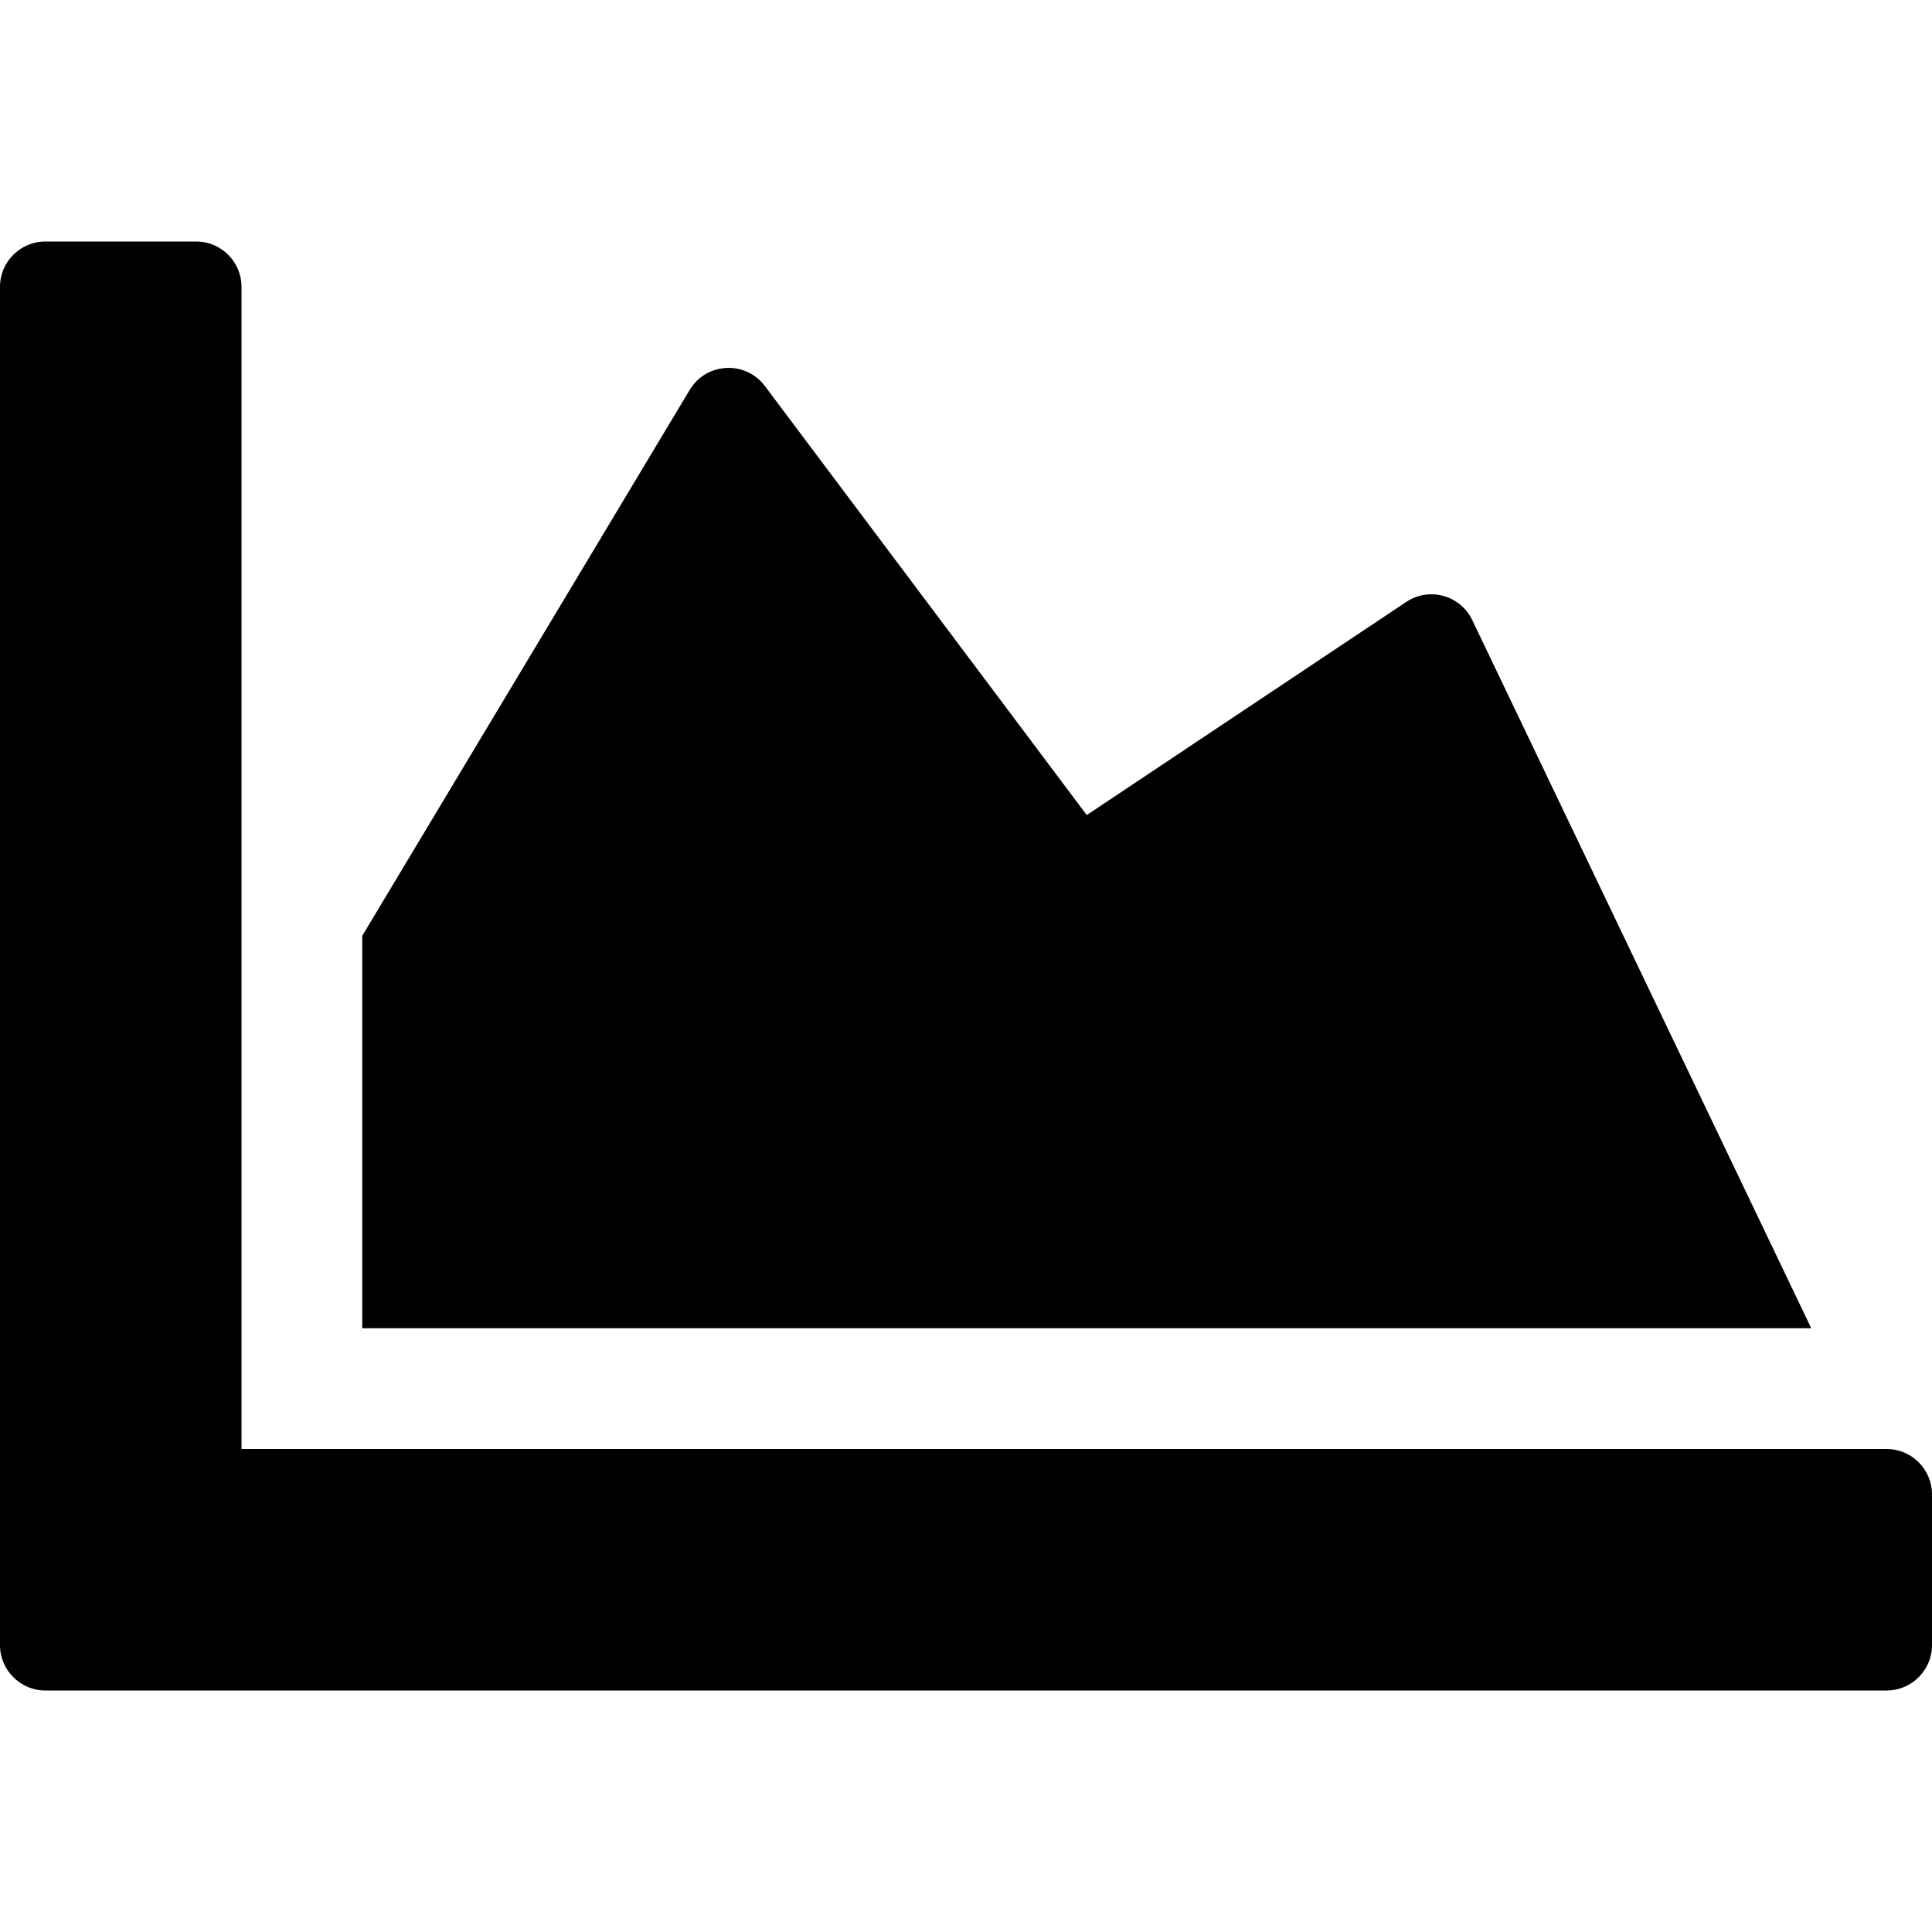
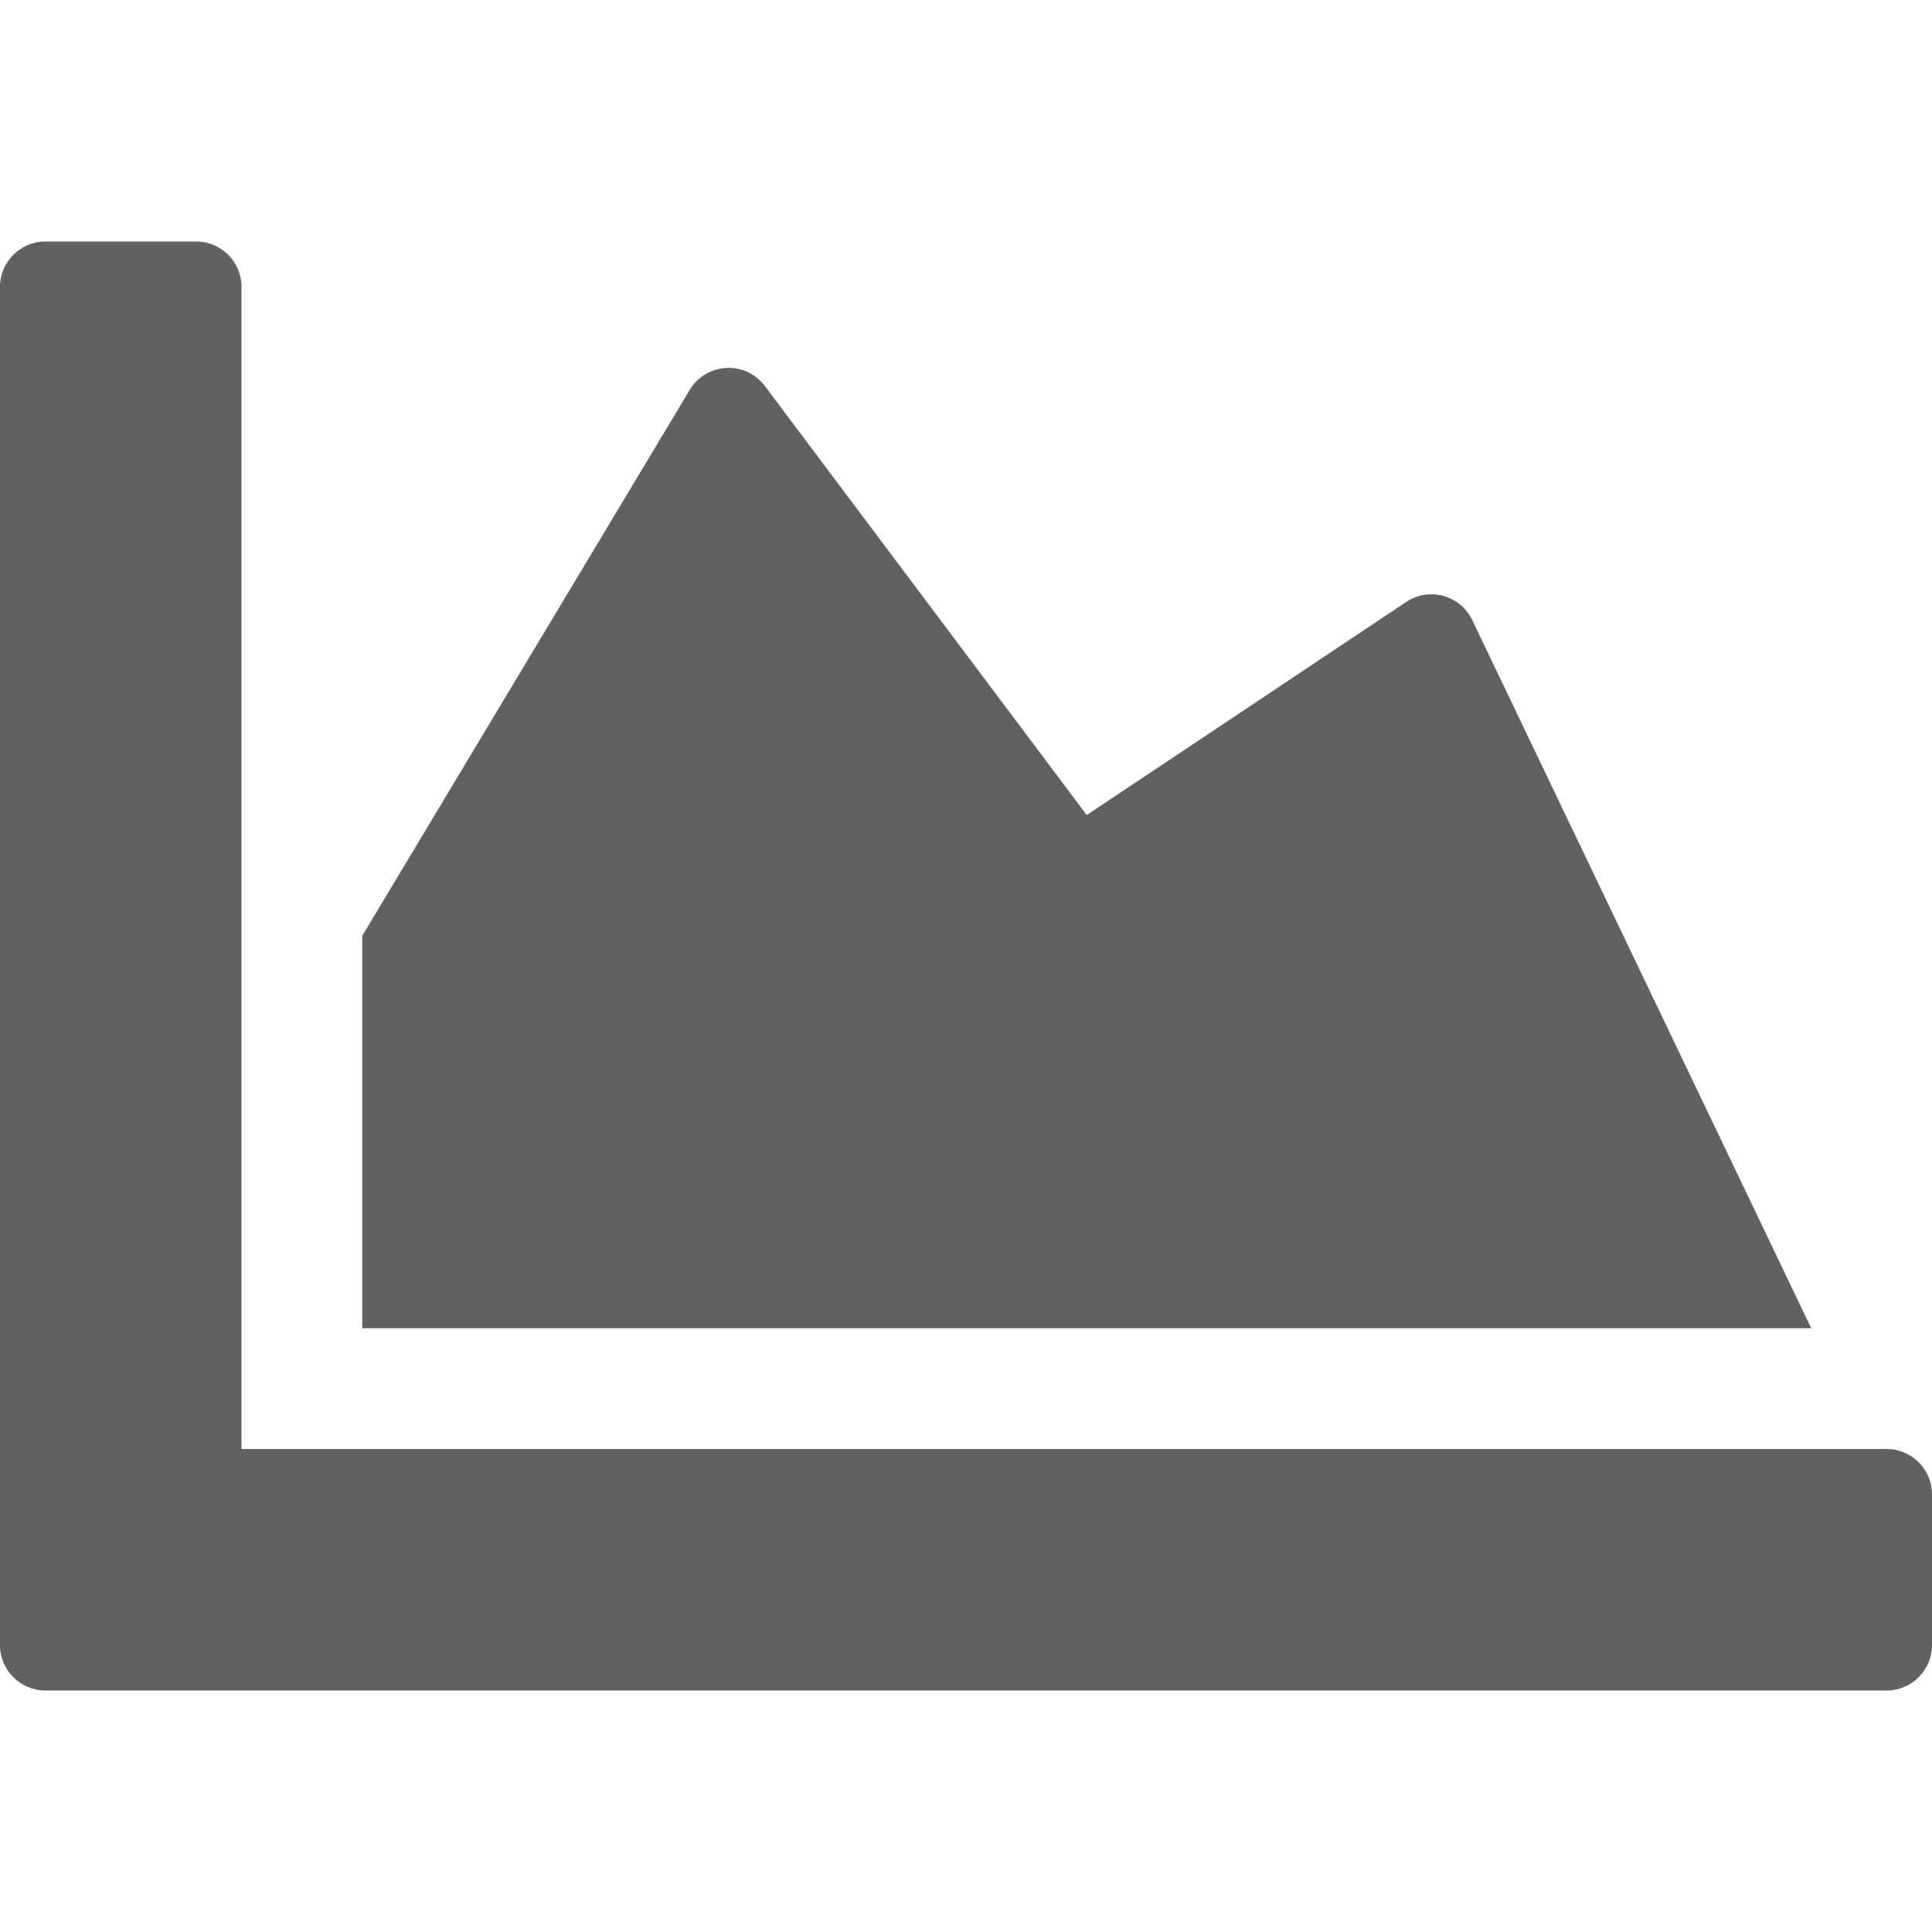
<svg xmlns="http://www.w3.org/2000/svg" viewBox="0 0 512 512">
-   <path d="M500 384c6.6 0 12 5.4 12 12v40c0 6.6-5.4 12-12 12H12c-6.6 0-12-5.4-12-12V76c0-6.6 5.4-12 12-12h40c6.6 0 12 5.4 12 12v308h436zM372.7 159.5L288 216l-85.3-113.7c-5.1-6.8-15.5-6.3-19.9 1L96 248v104h384l-89.9-187.8c-3.2-6.5-11.4-8.7-17.4-4.7z" />
+   <path class="jp-icon3 jp-icon-selectable" fill="#616161" d="M500 384c6.6 0 12 5.4 12 12v40c0 6.6-5.4 12-12 12H12c-6.6 0-12-5.4-12-12V76c0-6.6 5.4-12 12-12h40c6.6 0 12 5.4 12 12v308h436zM372.7 159.5L288 216l-85.3-113.7c-5.1-6.8-15.5-6.3-19.9 1L96 248v104h384l-89.9-187.8c-3.2-6.5-11.4-8.7-17.4-4.7z" />
</svg>
